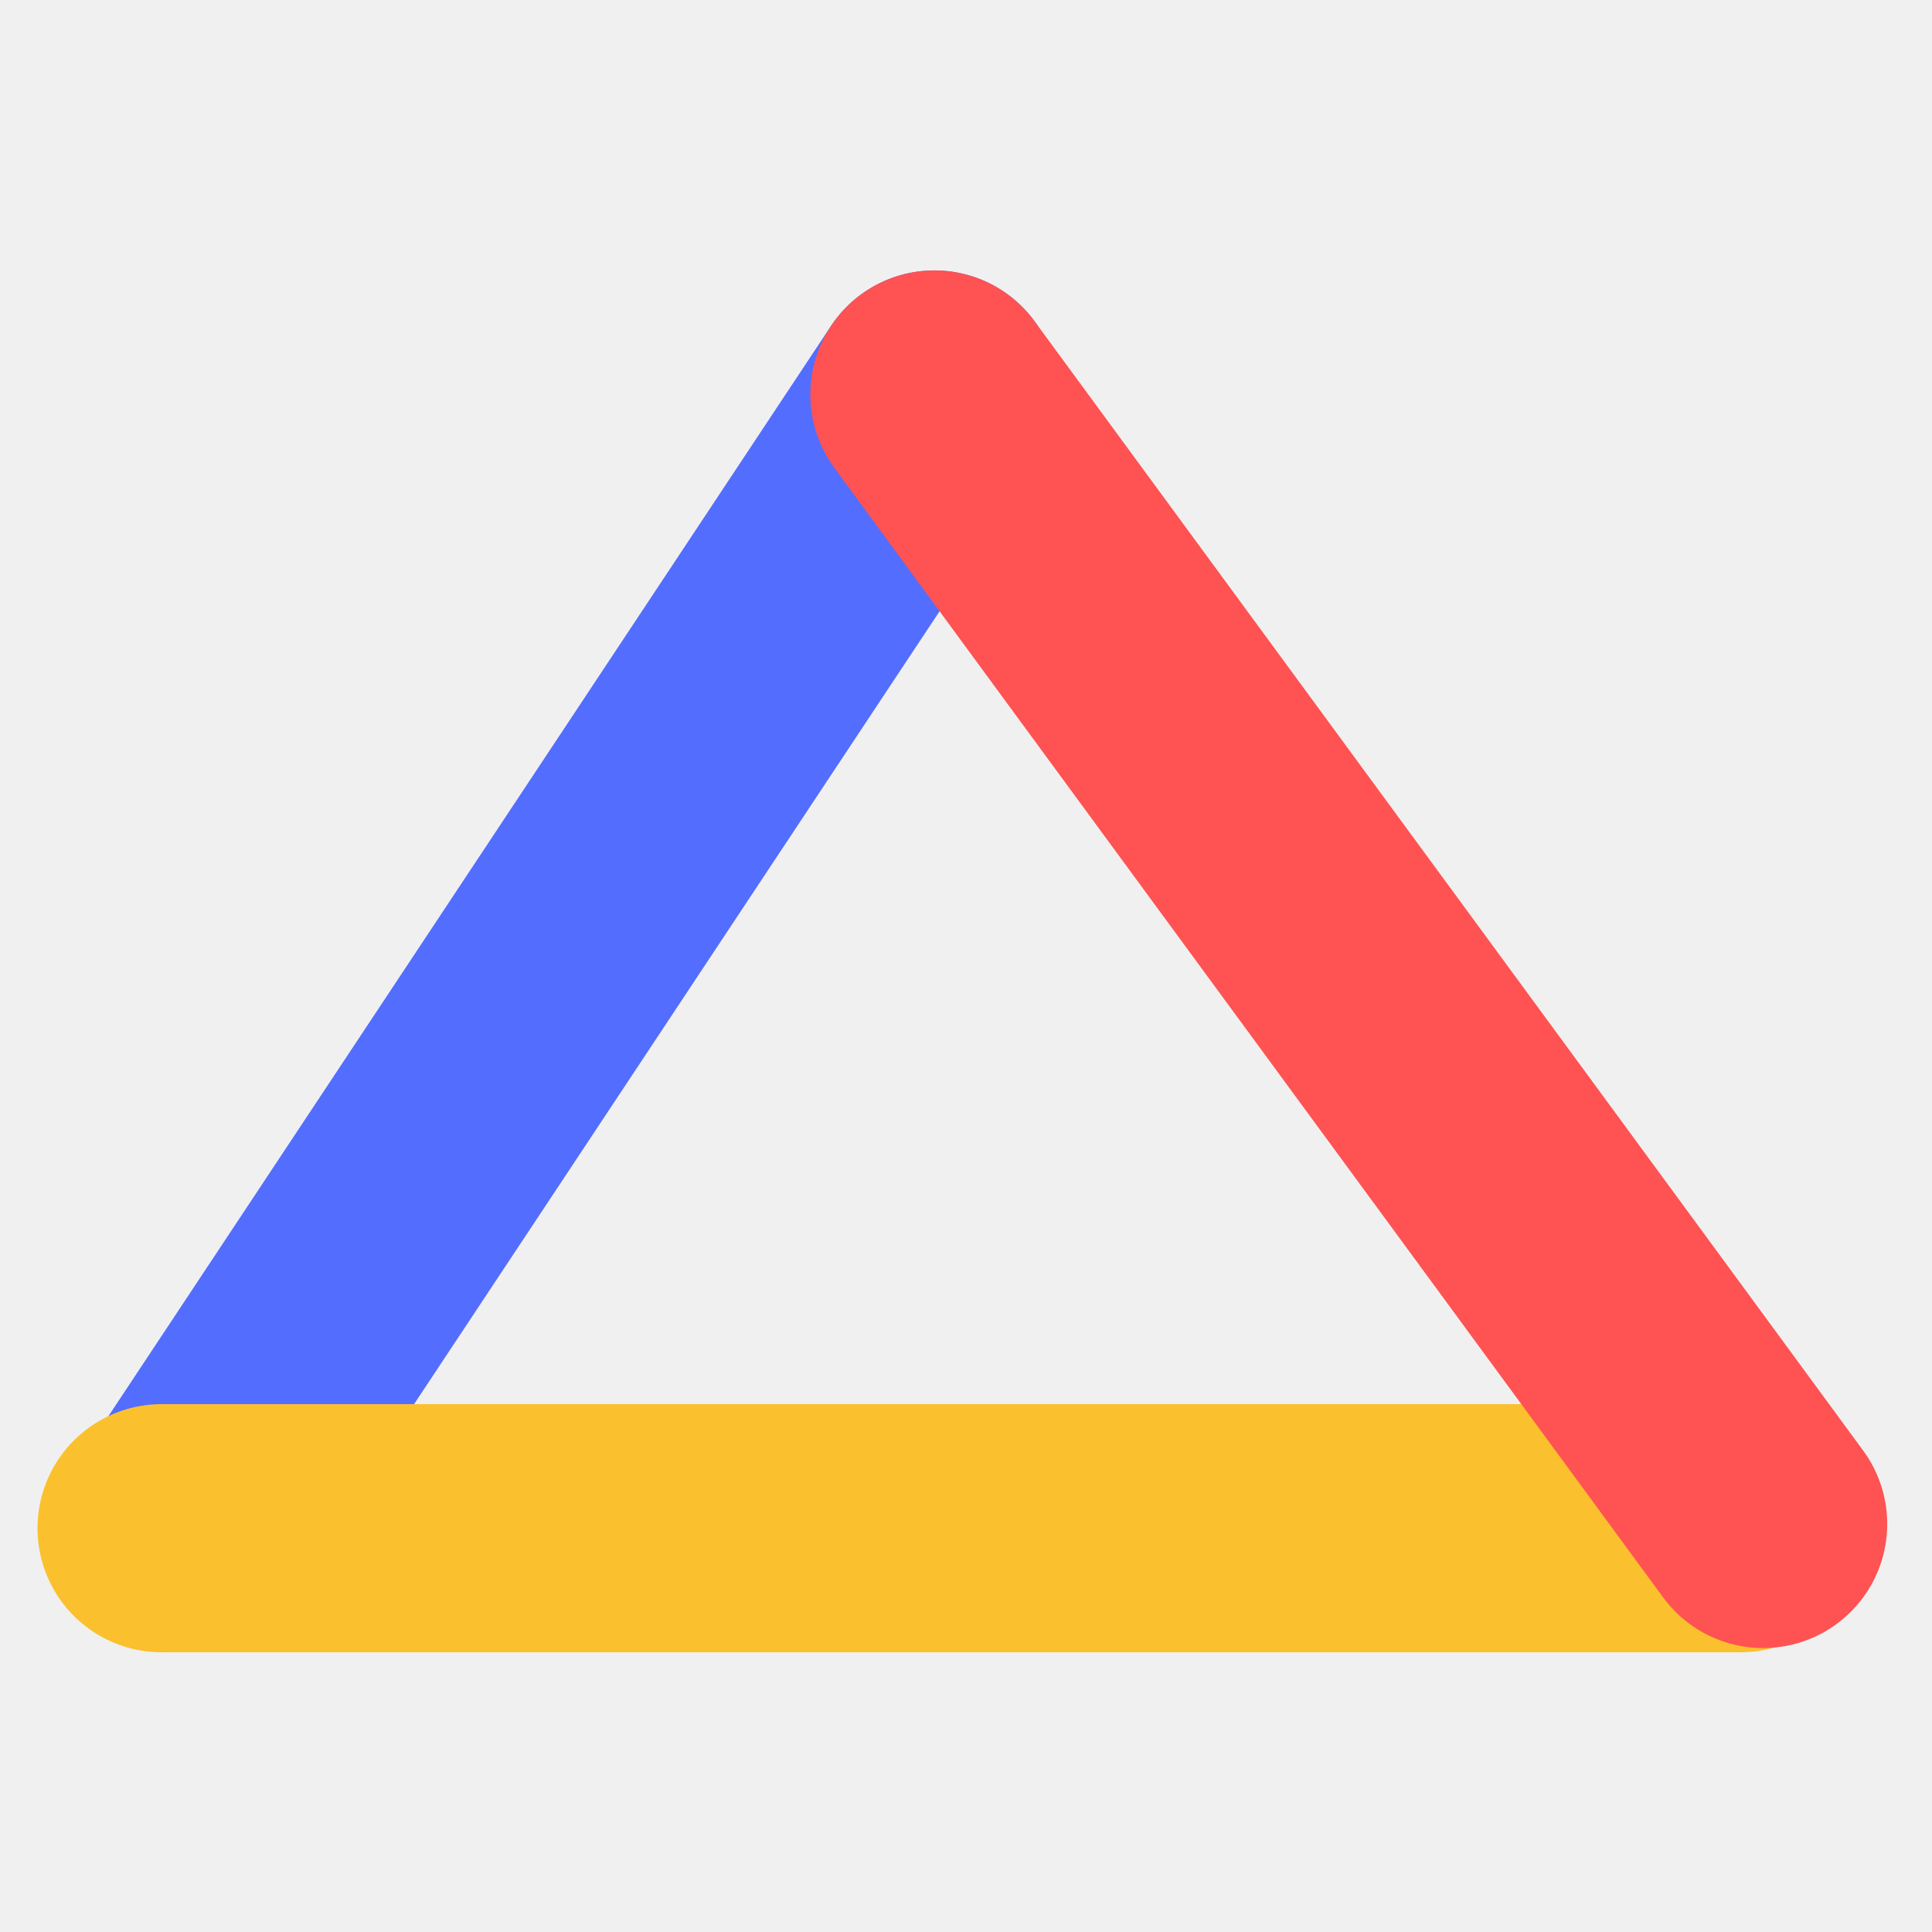
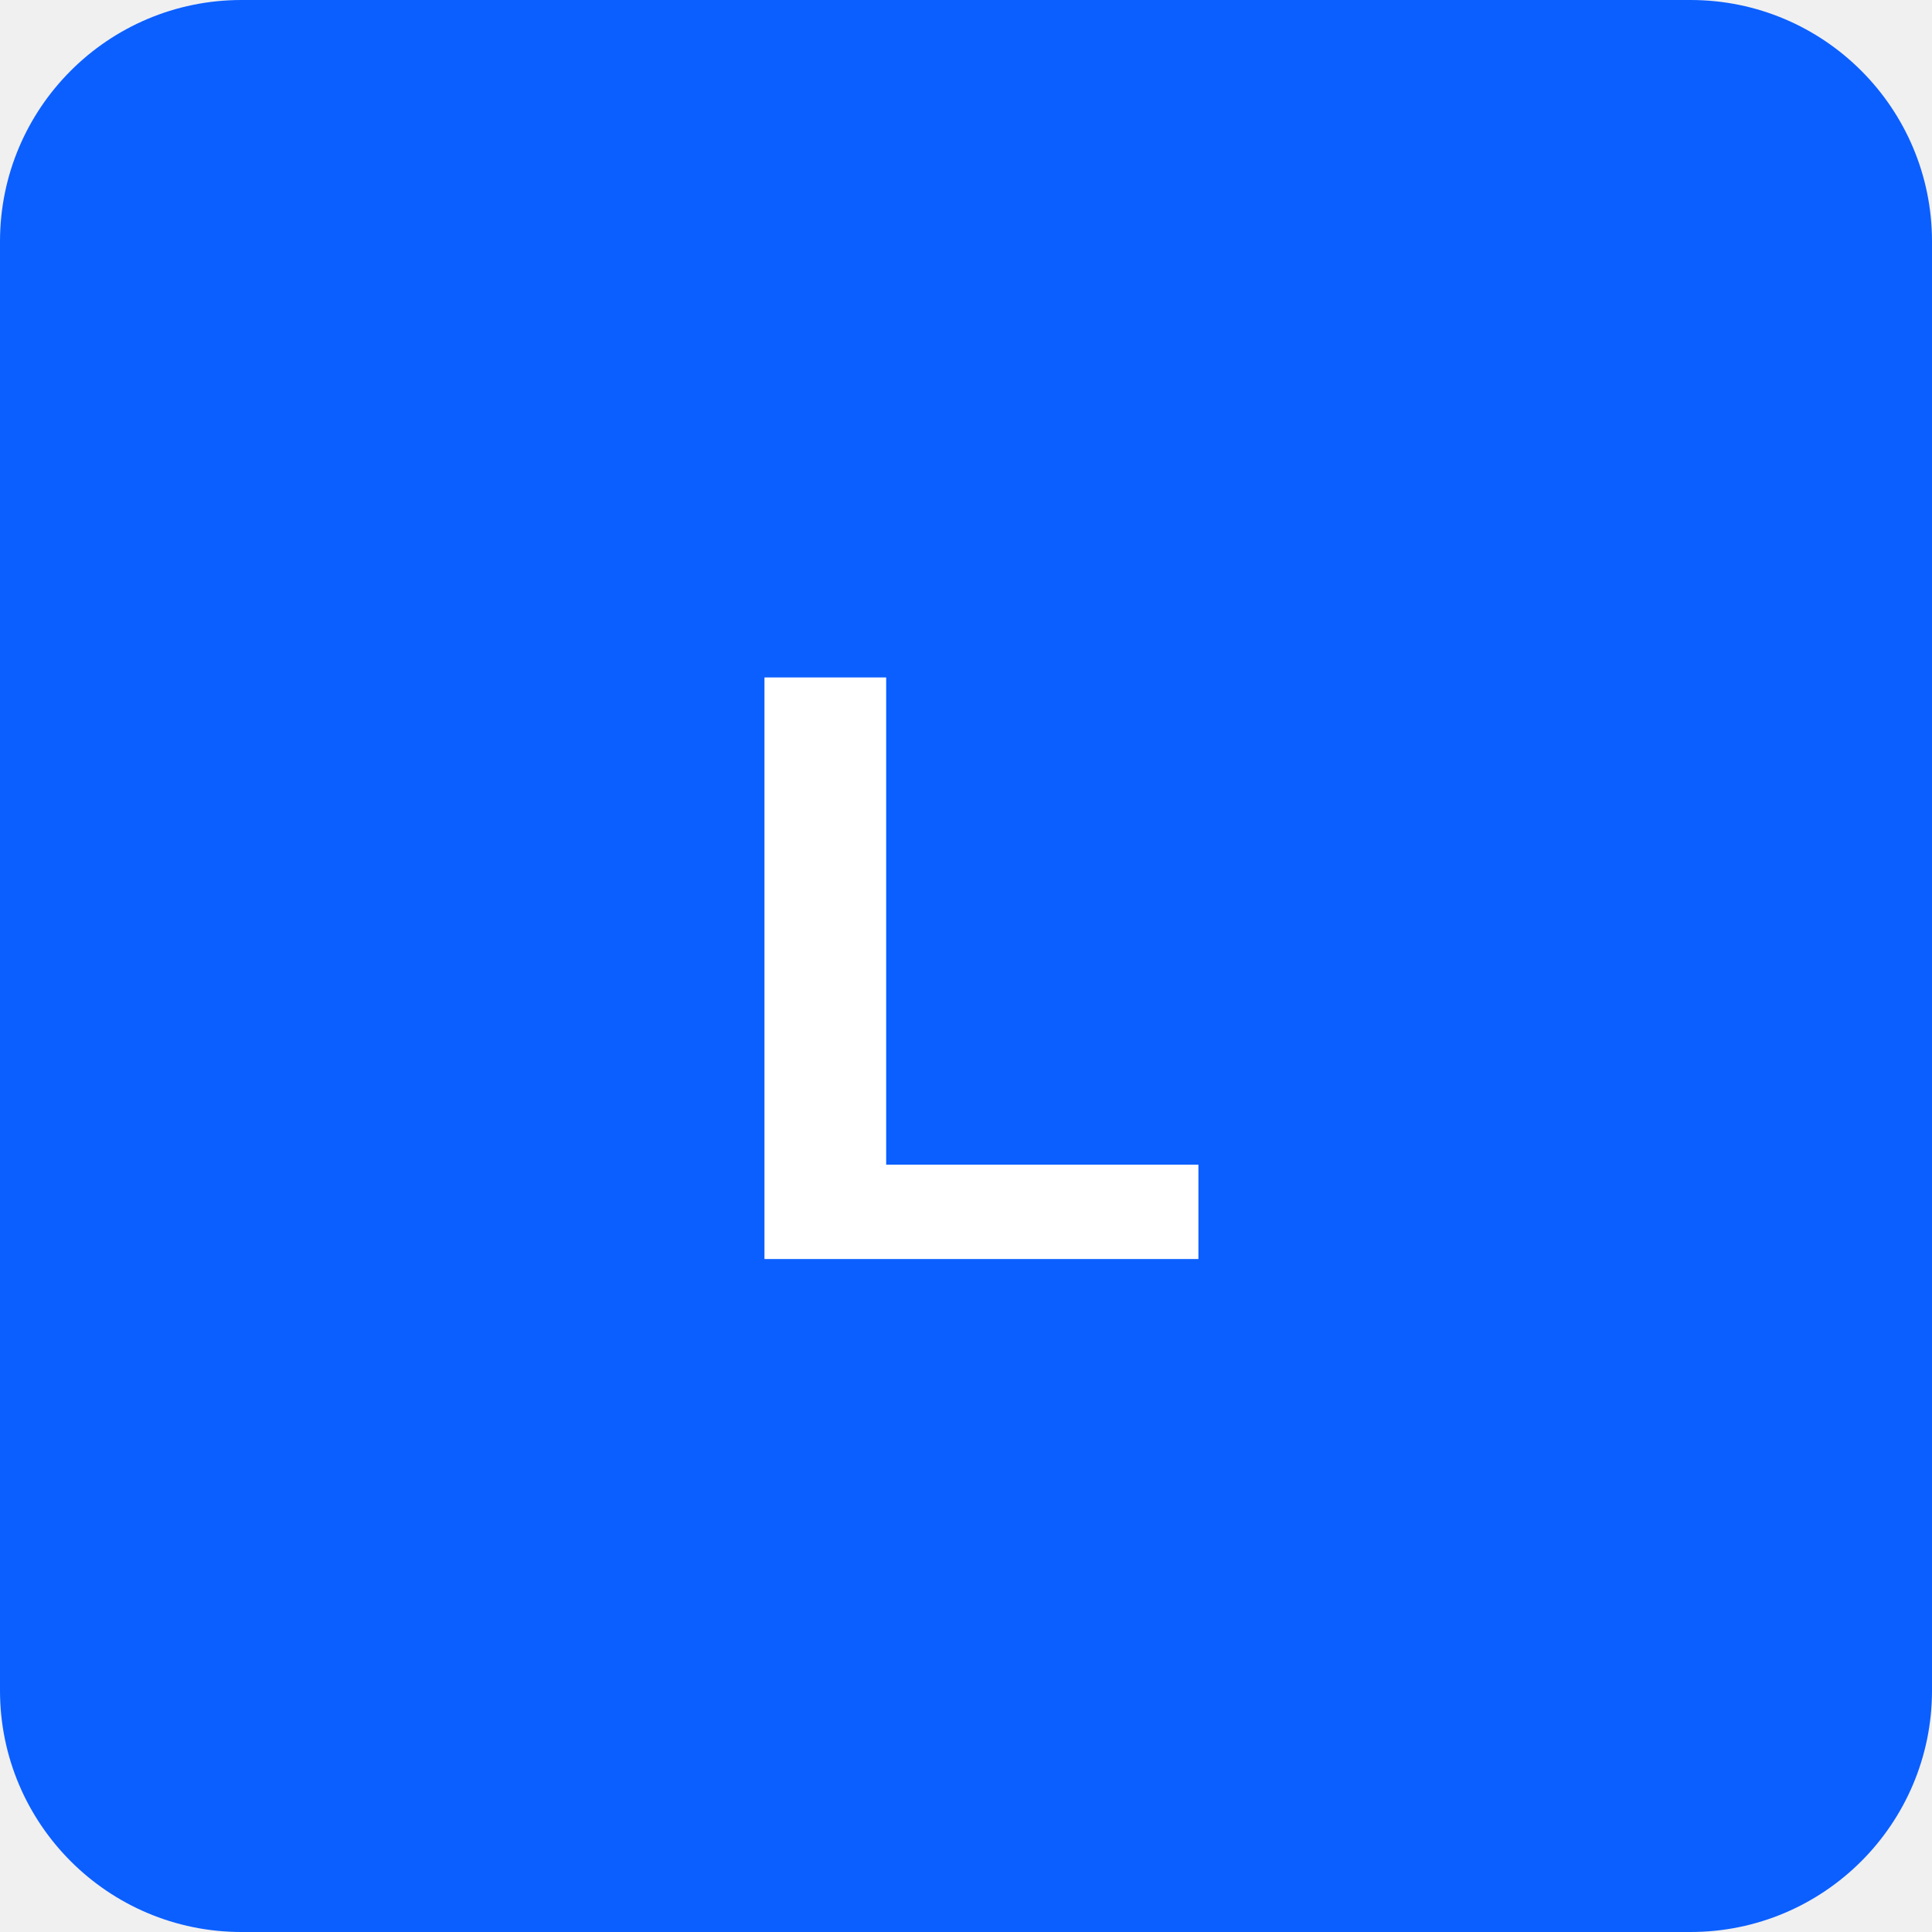
- <svg xmlns="http://www.w3.org/2000/svg" width="80px" height="80px" viewBox="0 0 80 80" version="1.1">
-   <g id="favicon" stroke="none" stroke-width="1" fill="none" fill-rule="evenodd" stroke-linecap="round" stroke-linejoin="round">
-     <g id="Group" transform="translate(6, 16)" stroke-width="10.275">
-       <g id="Group-33" transform="translate(1.877678, 0)" stroke="#536DFE">
-         <line x1="0.626" y1="45.883" x2="30.814" y2="0.335" id="Line-10" />
-       </g>
-       <line x1="0.691" y1="47.28" x2="66.064" y2="47.28" id="Line-10" stroke="#FBC02D" />
-       <line x1="32.692" y1="0.335" x2="67.008" y2="47.105" id="Line-10" stroke="#FF5252" />
-     </g>
-   </g>
+ <svg xmlns="http://www.w3.org/2000/svg" viewBox="0 0 64 64">
+   <rect width="100%" height="100%" fill="#0b5fff" rx="8" />
+   <text x="50%" y="50%" font-size="28" fill="#fff" font-family="Arial, Helvetica, sans-serif" font-weight="700" text-anchor="middle" dominant-baseline="central">L</text>
</svg>
